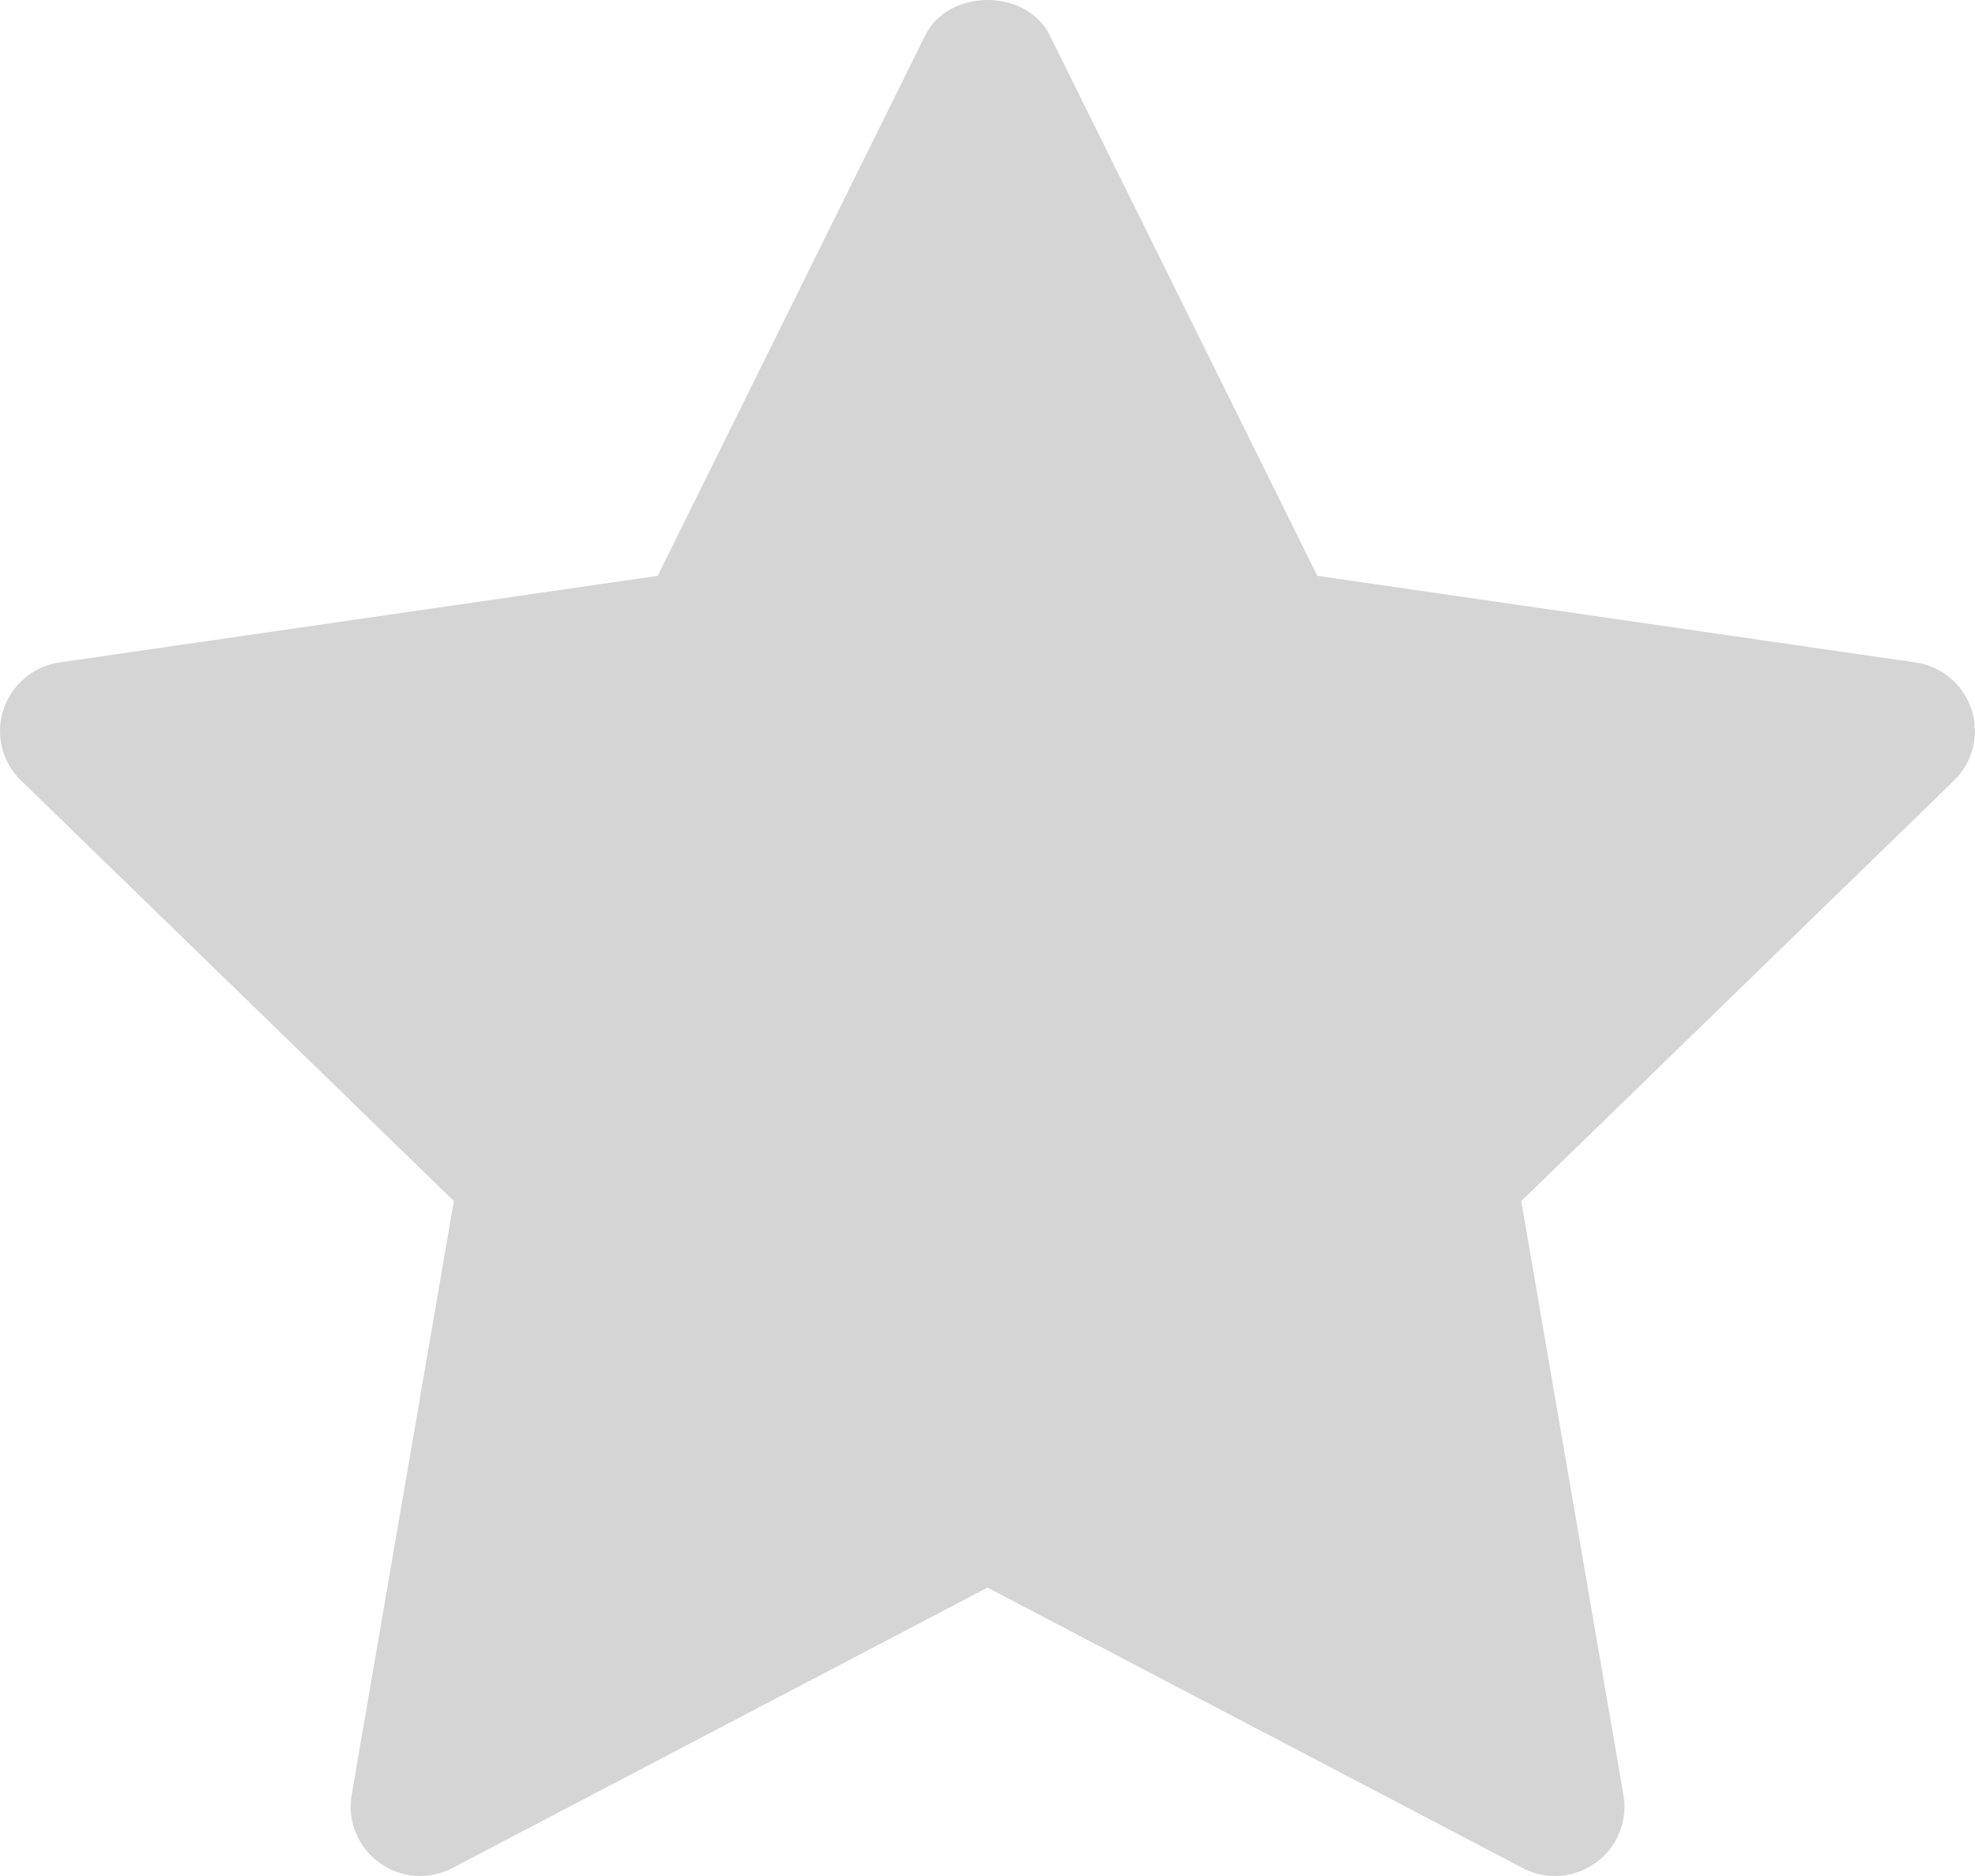
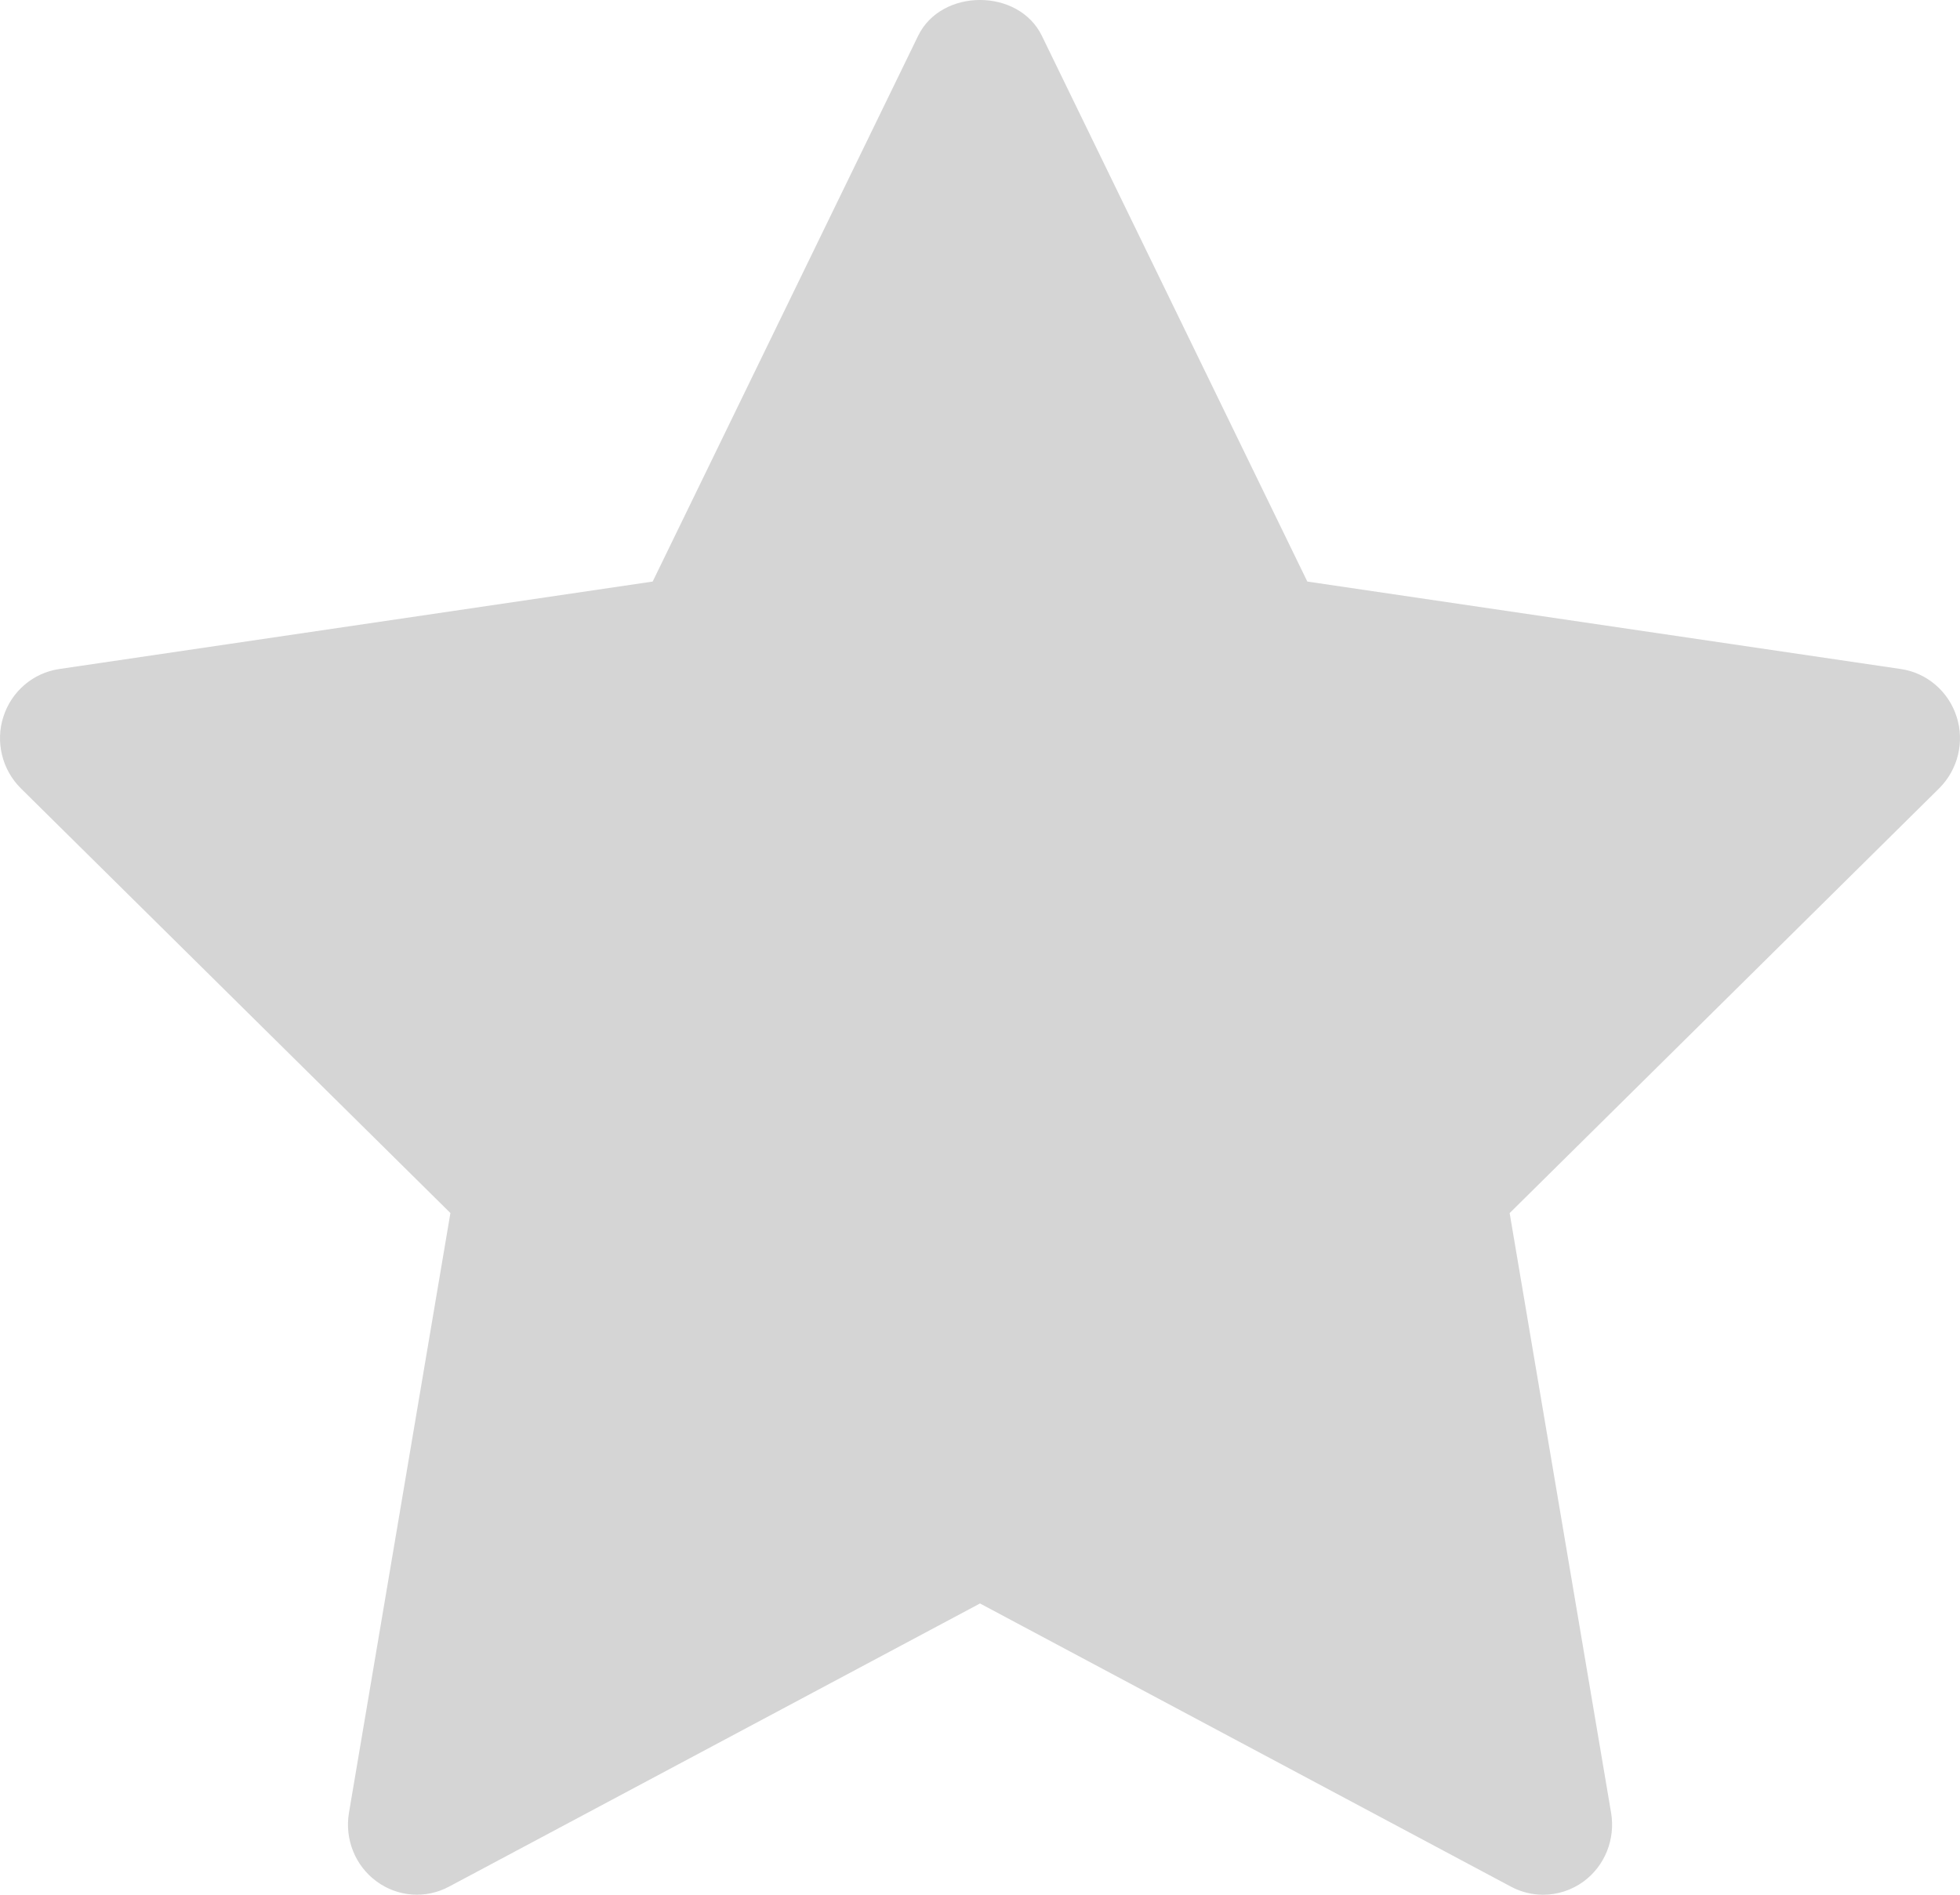
- <svg xmlns="http://www.w3.org/2000/svg" width="20" height="19" viewBox="0 0 20 19" fill="none">
-   <path d="M19.788 7.905L15.405 12.165L16.44 18.18C16.485 18.443 16.377 18.709 16.16 18.866C16.037 18.955 15.892 19 15.746 19C15.634 19 15.522 18.973 15.419 18.919L10 16.079L4.582 18.919C4.345 19.044 4.058 19.023 3.841 18.865C3.624 18.708 3.516 18.442 3.561 18.179L4.596 12.164L0.213 7.905C0.021 7.719 -0.049 7.44 0.035 7.186C0.118 6.933 0.338 6.747 0.603 6.709L6.66 5.832L9.369 0.359C9.606 -0.12 10.394 -0.12 10.631 0.359L13.34 5.832L19.397 6.709C19.662 6.747 19.883 6.932 19.965 7.186C20.049 7.44 19.979 7.718 19.788 7.905Z" fill="#D5D5D5" />
+ <svg xmlns="http://www.w3.org/2000/svg" width="30" height="29" viewBox="0 0 30 29" fill="none">
+   <path d="M29.681 12.066L23.107 18.567L24.66 27.748C24.727 28.15 24.565 28.556 24.24 28.796C24.056 28.931 23.838 29 23.619 29C23.451 29 23.282 28.959 23.128 28.877L15 24.542L6.873 28.876C6.518 29.066 6.086 29.035 5.761 28.794C5.436 28.555 5.274 28.149 5.341 27.747L6.894 18.566L0.319 12.066C0.032 11.781 -0.073 11.355 0.052 10.969C0.176 10.582 0.507 10.299 0.905 10.24L9.99 8.901L14.053 0.548C14.409 -0.183 15.591 -0.183 15.947 0.548L20.01 8.901L29.096 10.24C29.493 10.299 29.824 10.581 29.948 10.969C30.073 11.356 29.968 11.78 29.681 12.066Z" fill="#D5D5D5" />
+   <path class="check" d="M18.646 12.258C18.956 11.914 19.458 11.914 19.768 12.258C20.078 12.603 20.078 13.161 19.768 13.505L14.159 19.742C14.004 19.914 13.801 20 13.598 20C13.395 20 13.192 19.914 13.037 19.742L10.232 16.624C9.923 16.279 9.923 15.721 10.232 15.376C10.542 15.032 11.044 15.032 11.354 15.376L13.598 17.871L18.646 12.258Z" fill="D5D5D5" />
</svg>
